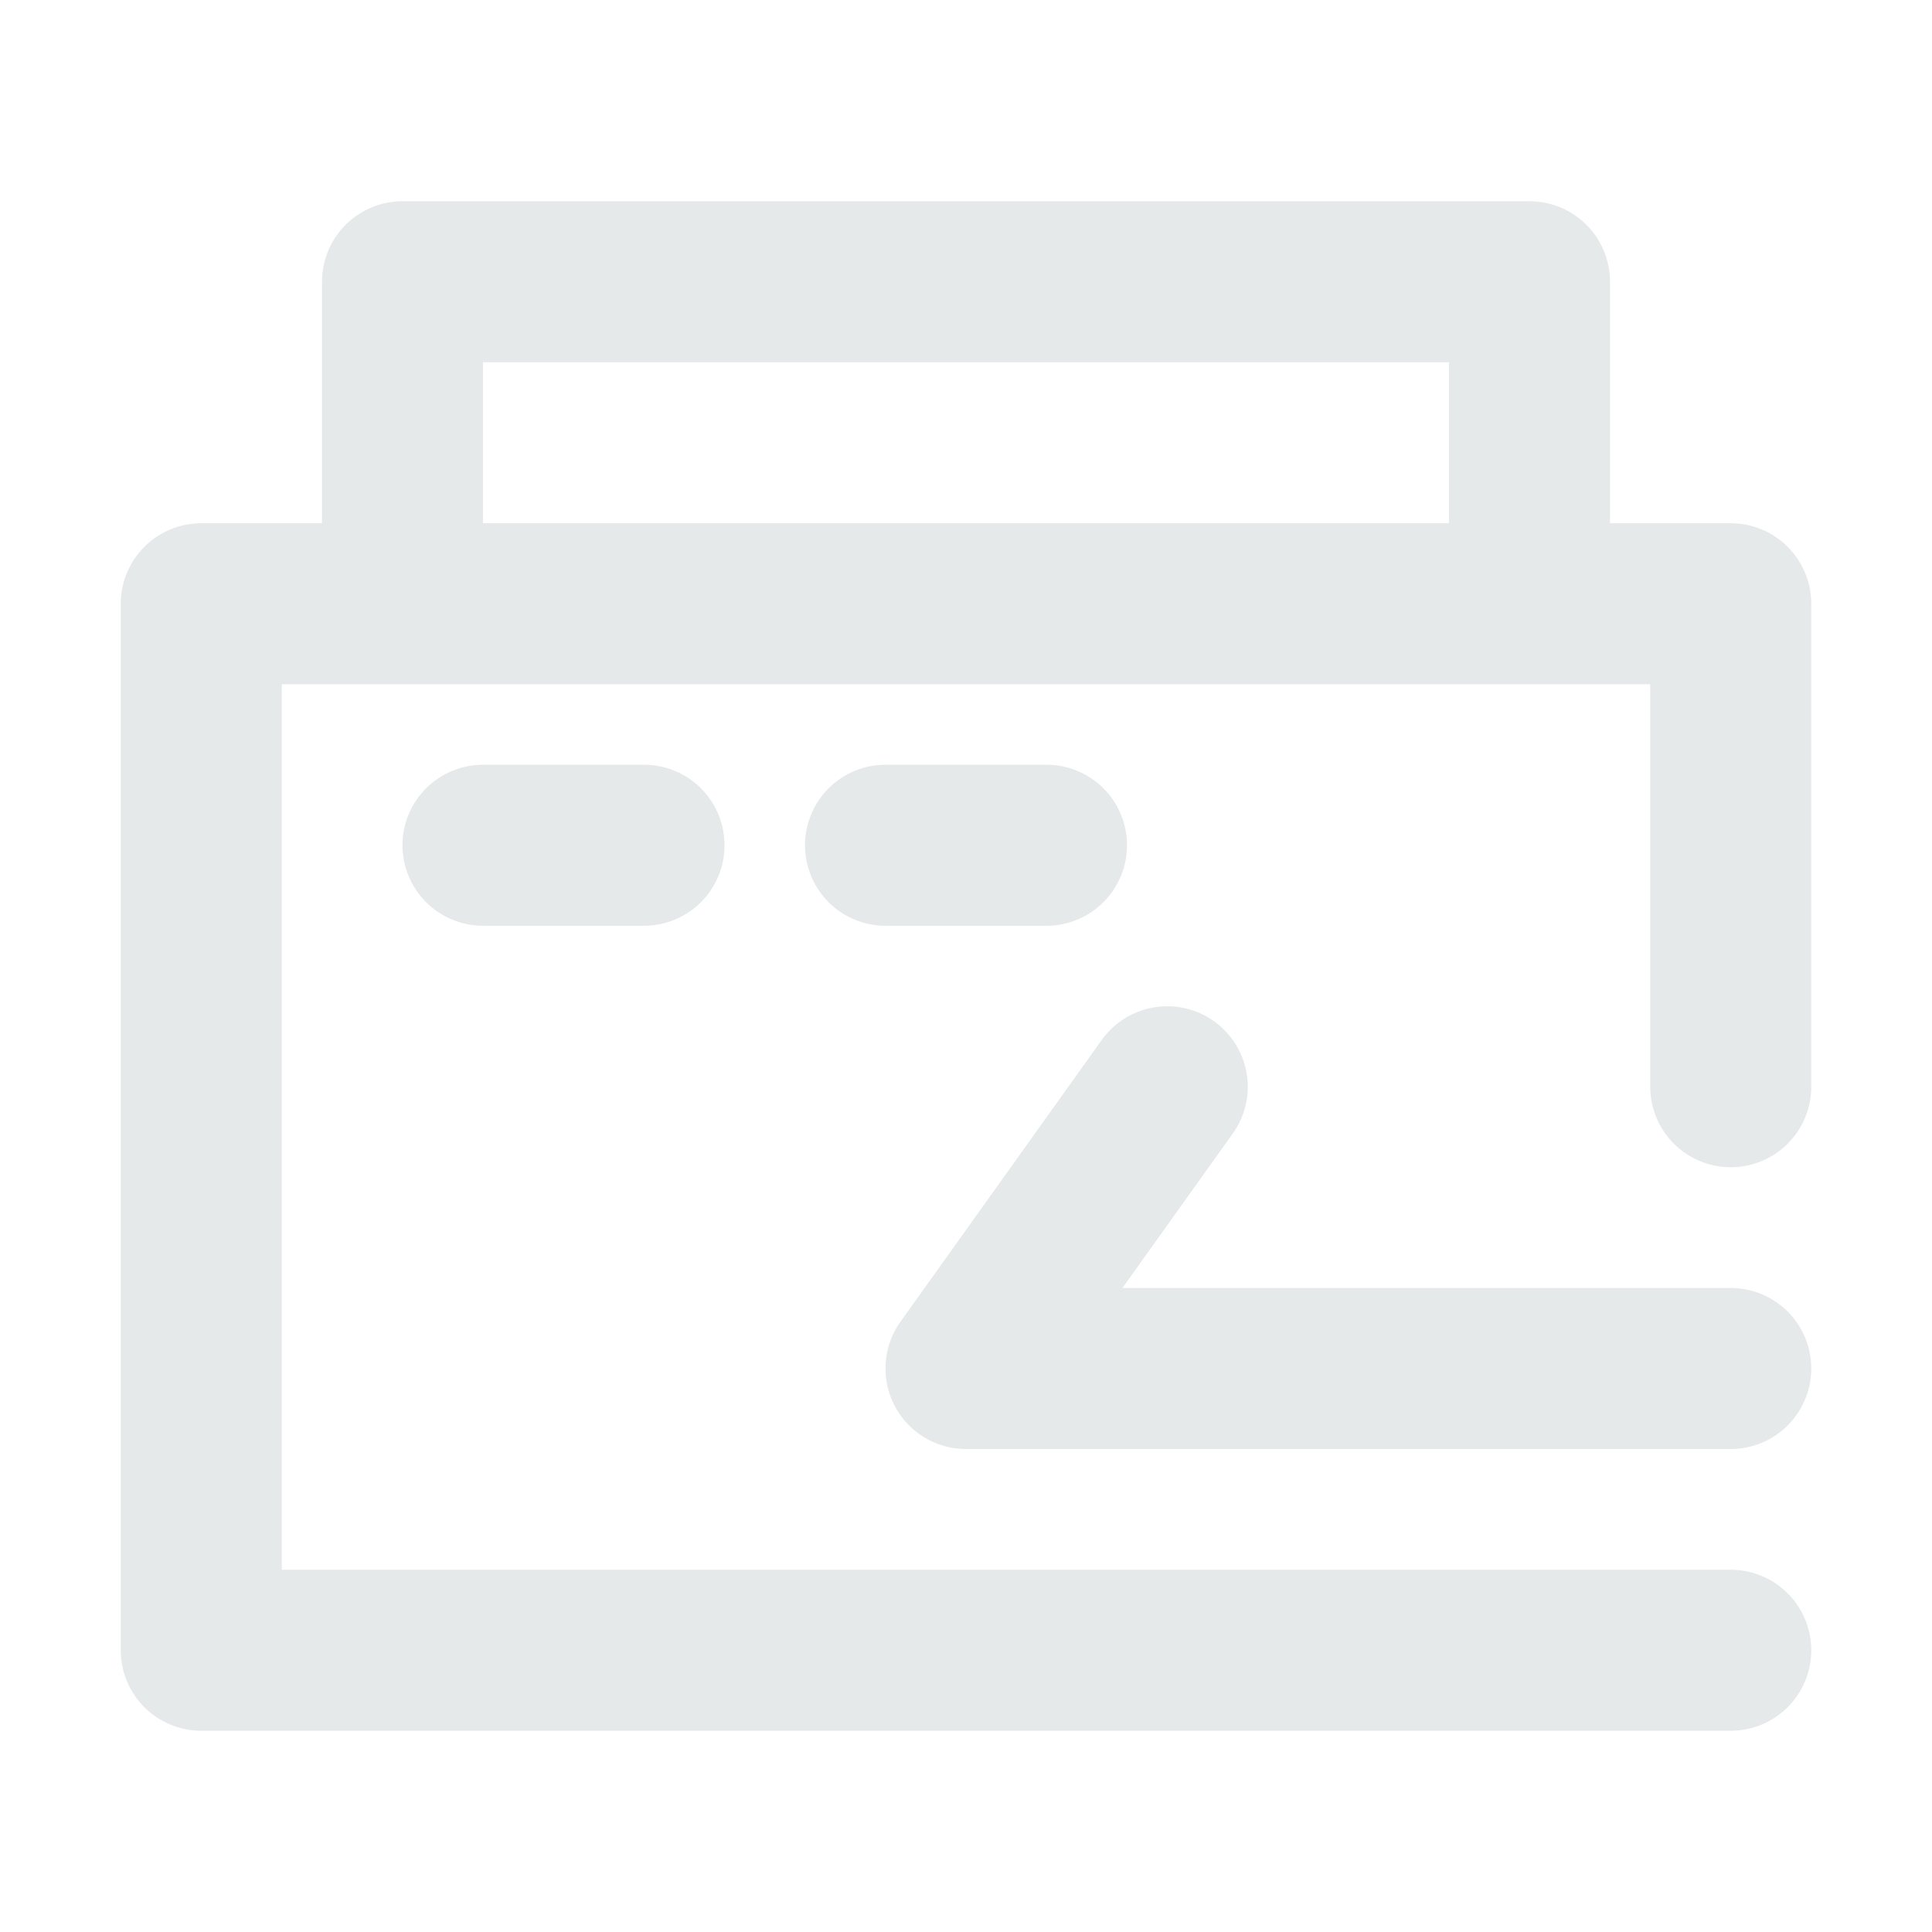
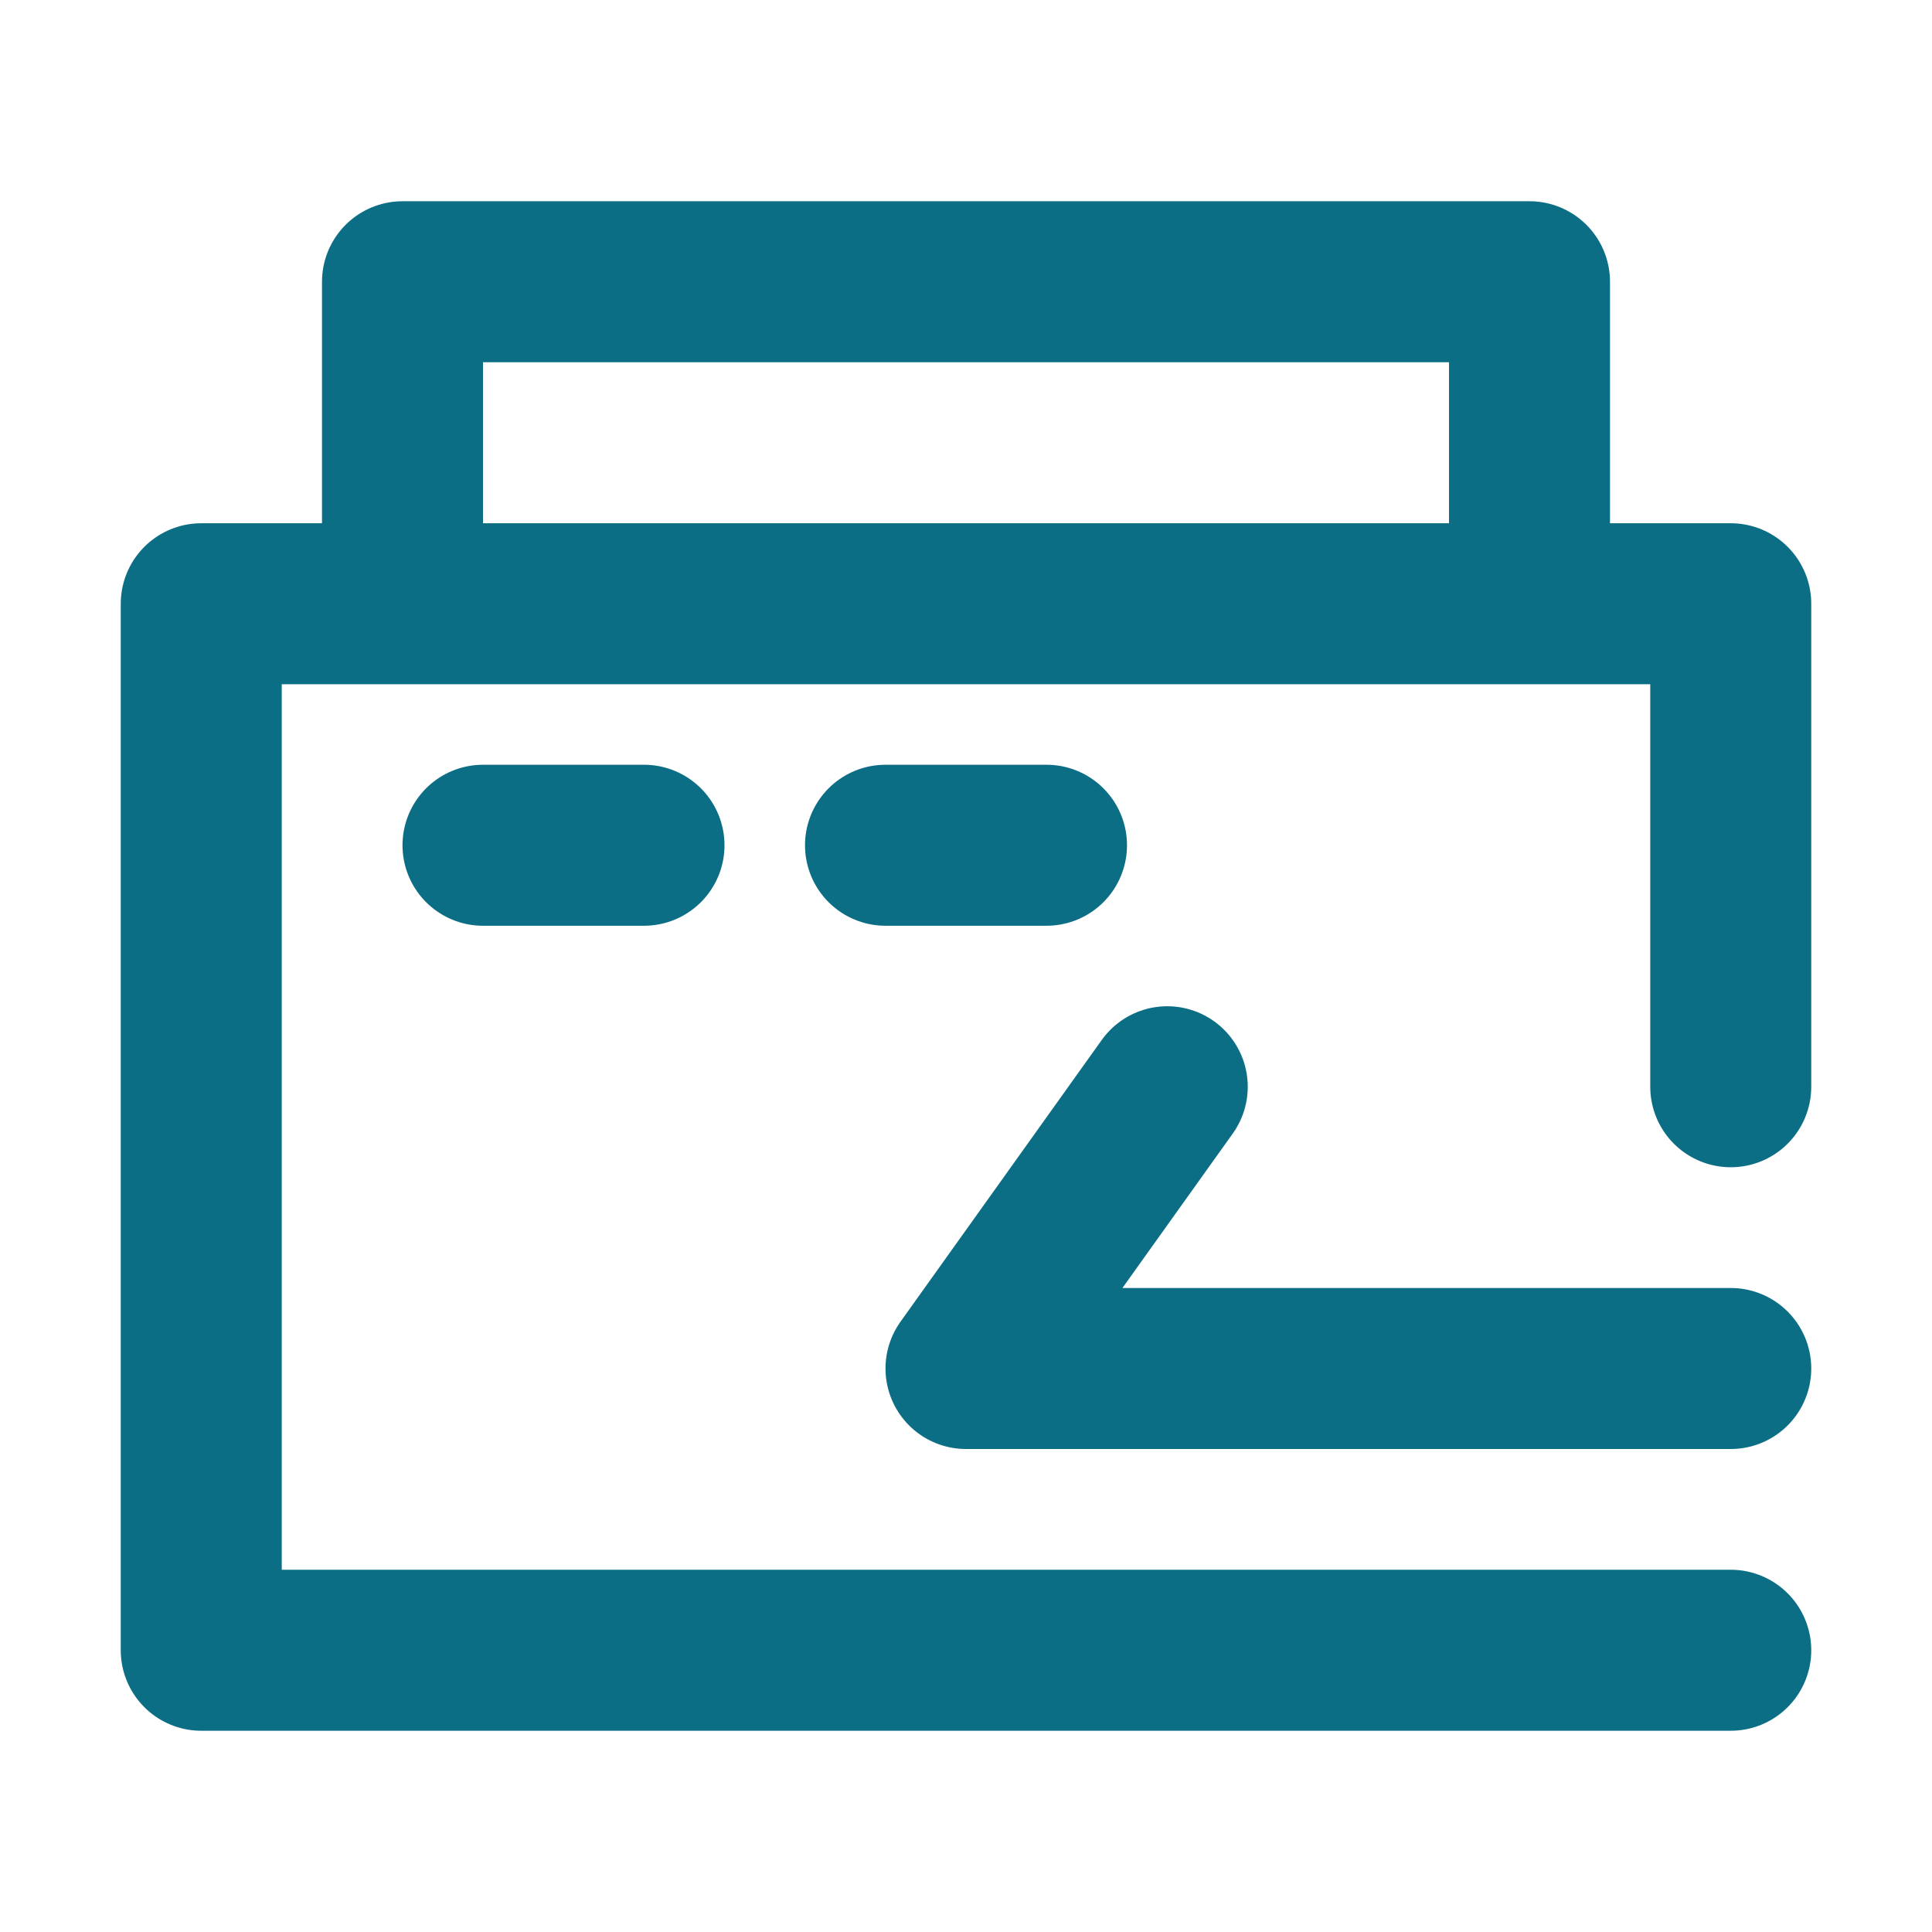
<svg xmlns="http://www.w3.org/2000/svg" width="48" height="48" viewBox="0 0 48 48" fill="none">
-   <path d="M38 15V7H10V15M43 27V15H5V41H43" stroke="#E5E9E9" stroke-width="4" stroke-linecap="round" stroke-linejoin="round" />
-   <path d="M29 27L24 34H43M26 21H22M16 21H12" stroke="#E5E9E9" stroke-width="4" stroke-linecap="round" stroke-linejoin="round" />
+   <path d="M38 15V7H10V15M43 27V15H5V41H43" stroke="#0B6E85" stroke-width="4" stroke-linecap="round" stroke-linejoin="round" />
+   <path d="M29 27L24 34H43M26 21H22M16 21H12" stroke="#0B6E85" stroke-width="4" stroke-linecap="round" stroke-linejoin="round" />
</svg>
